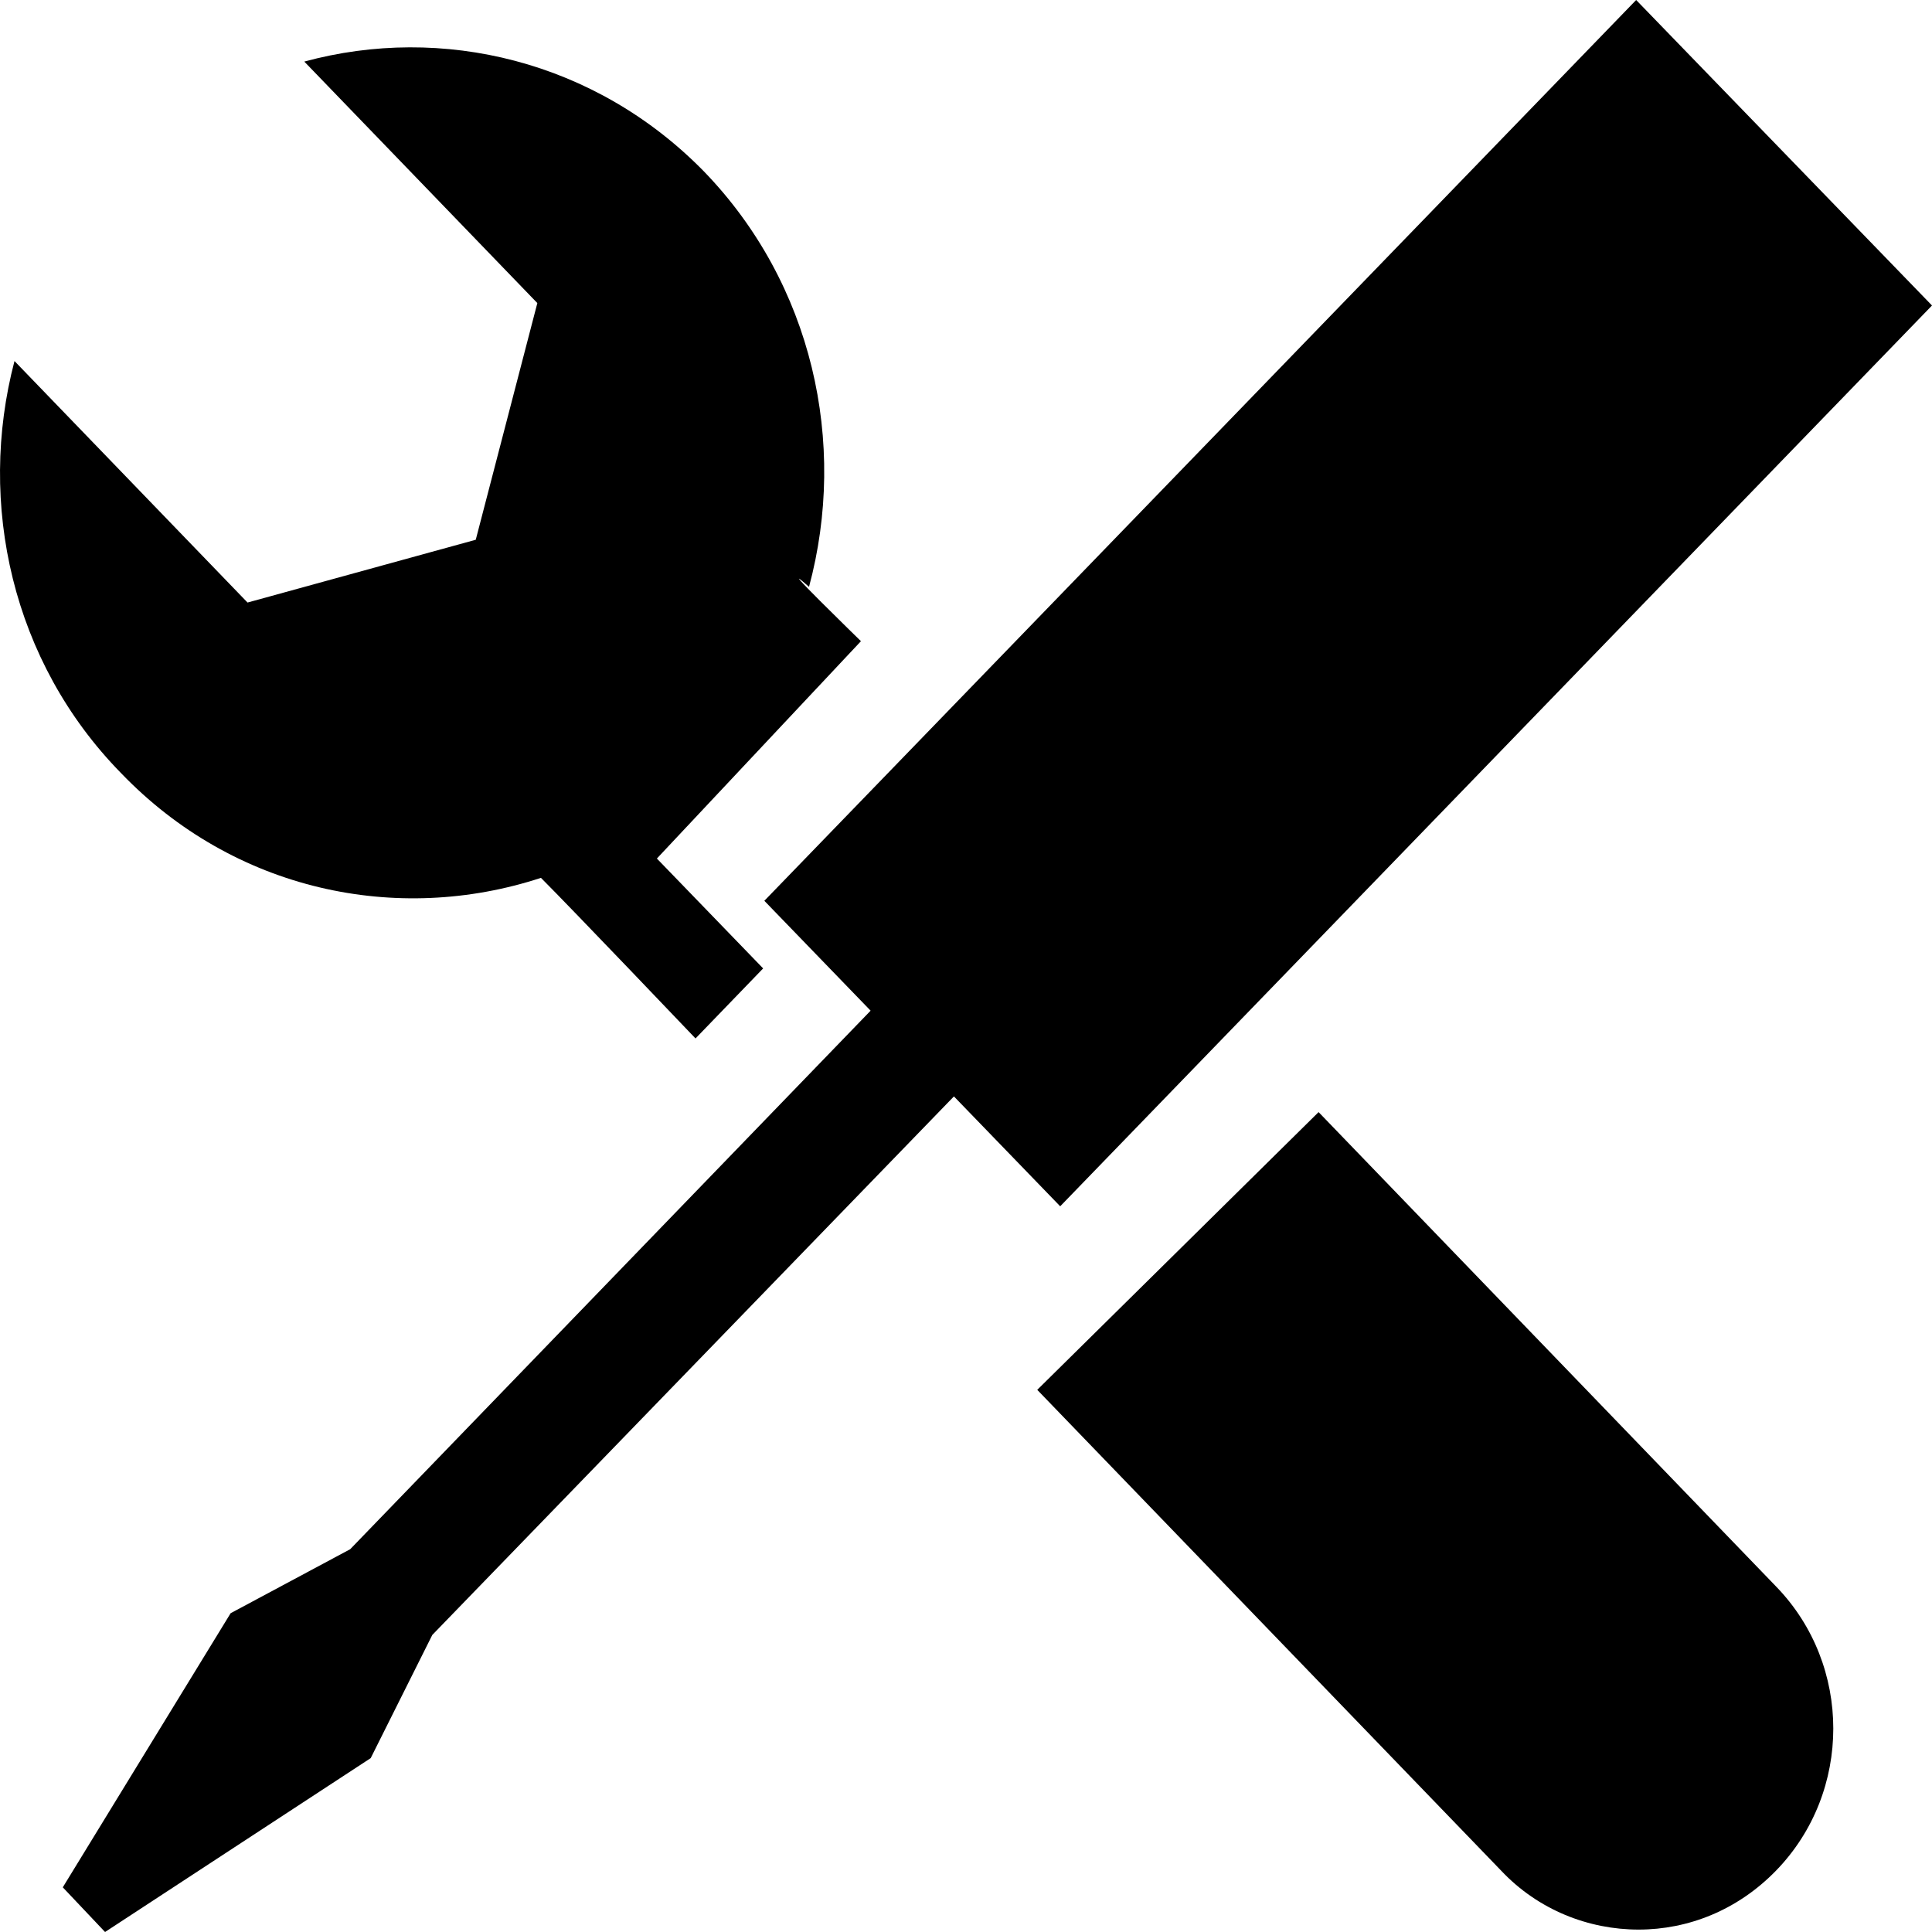
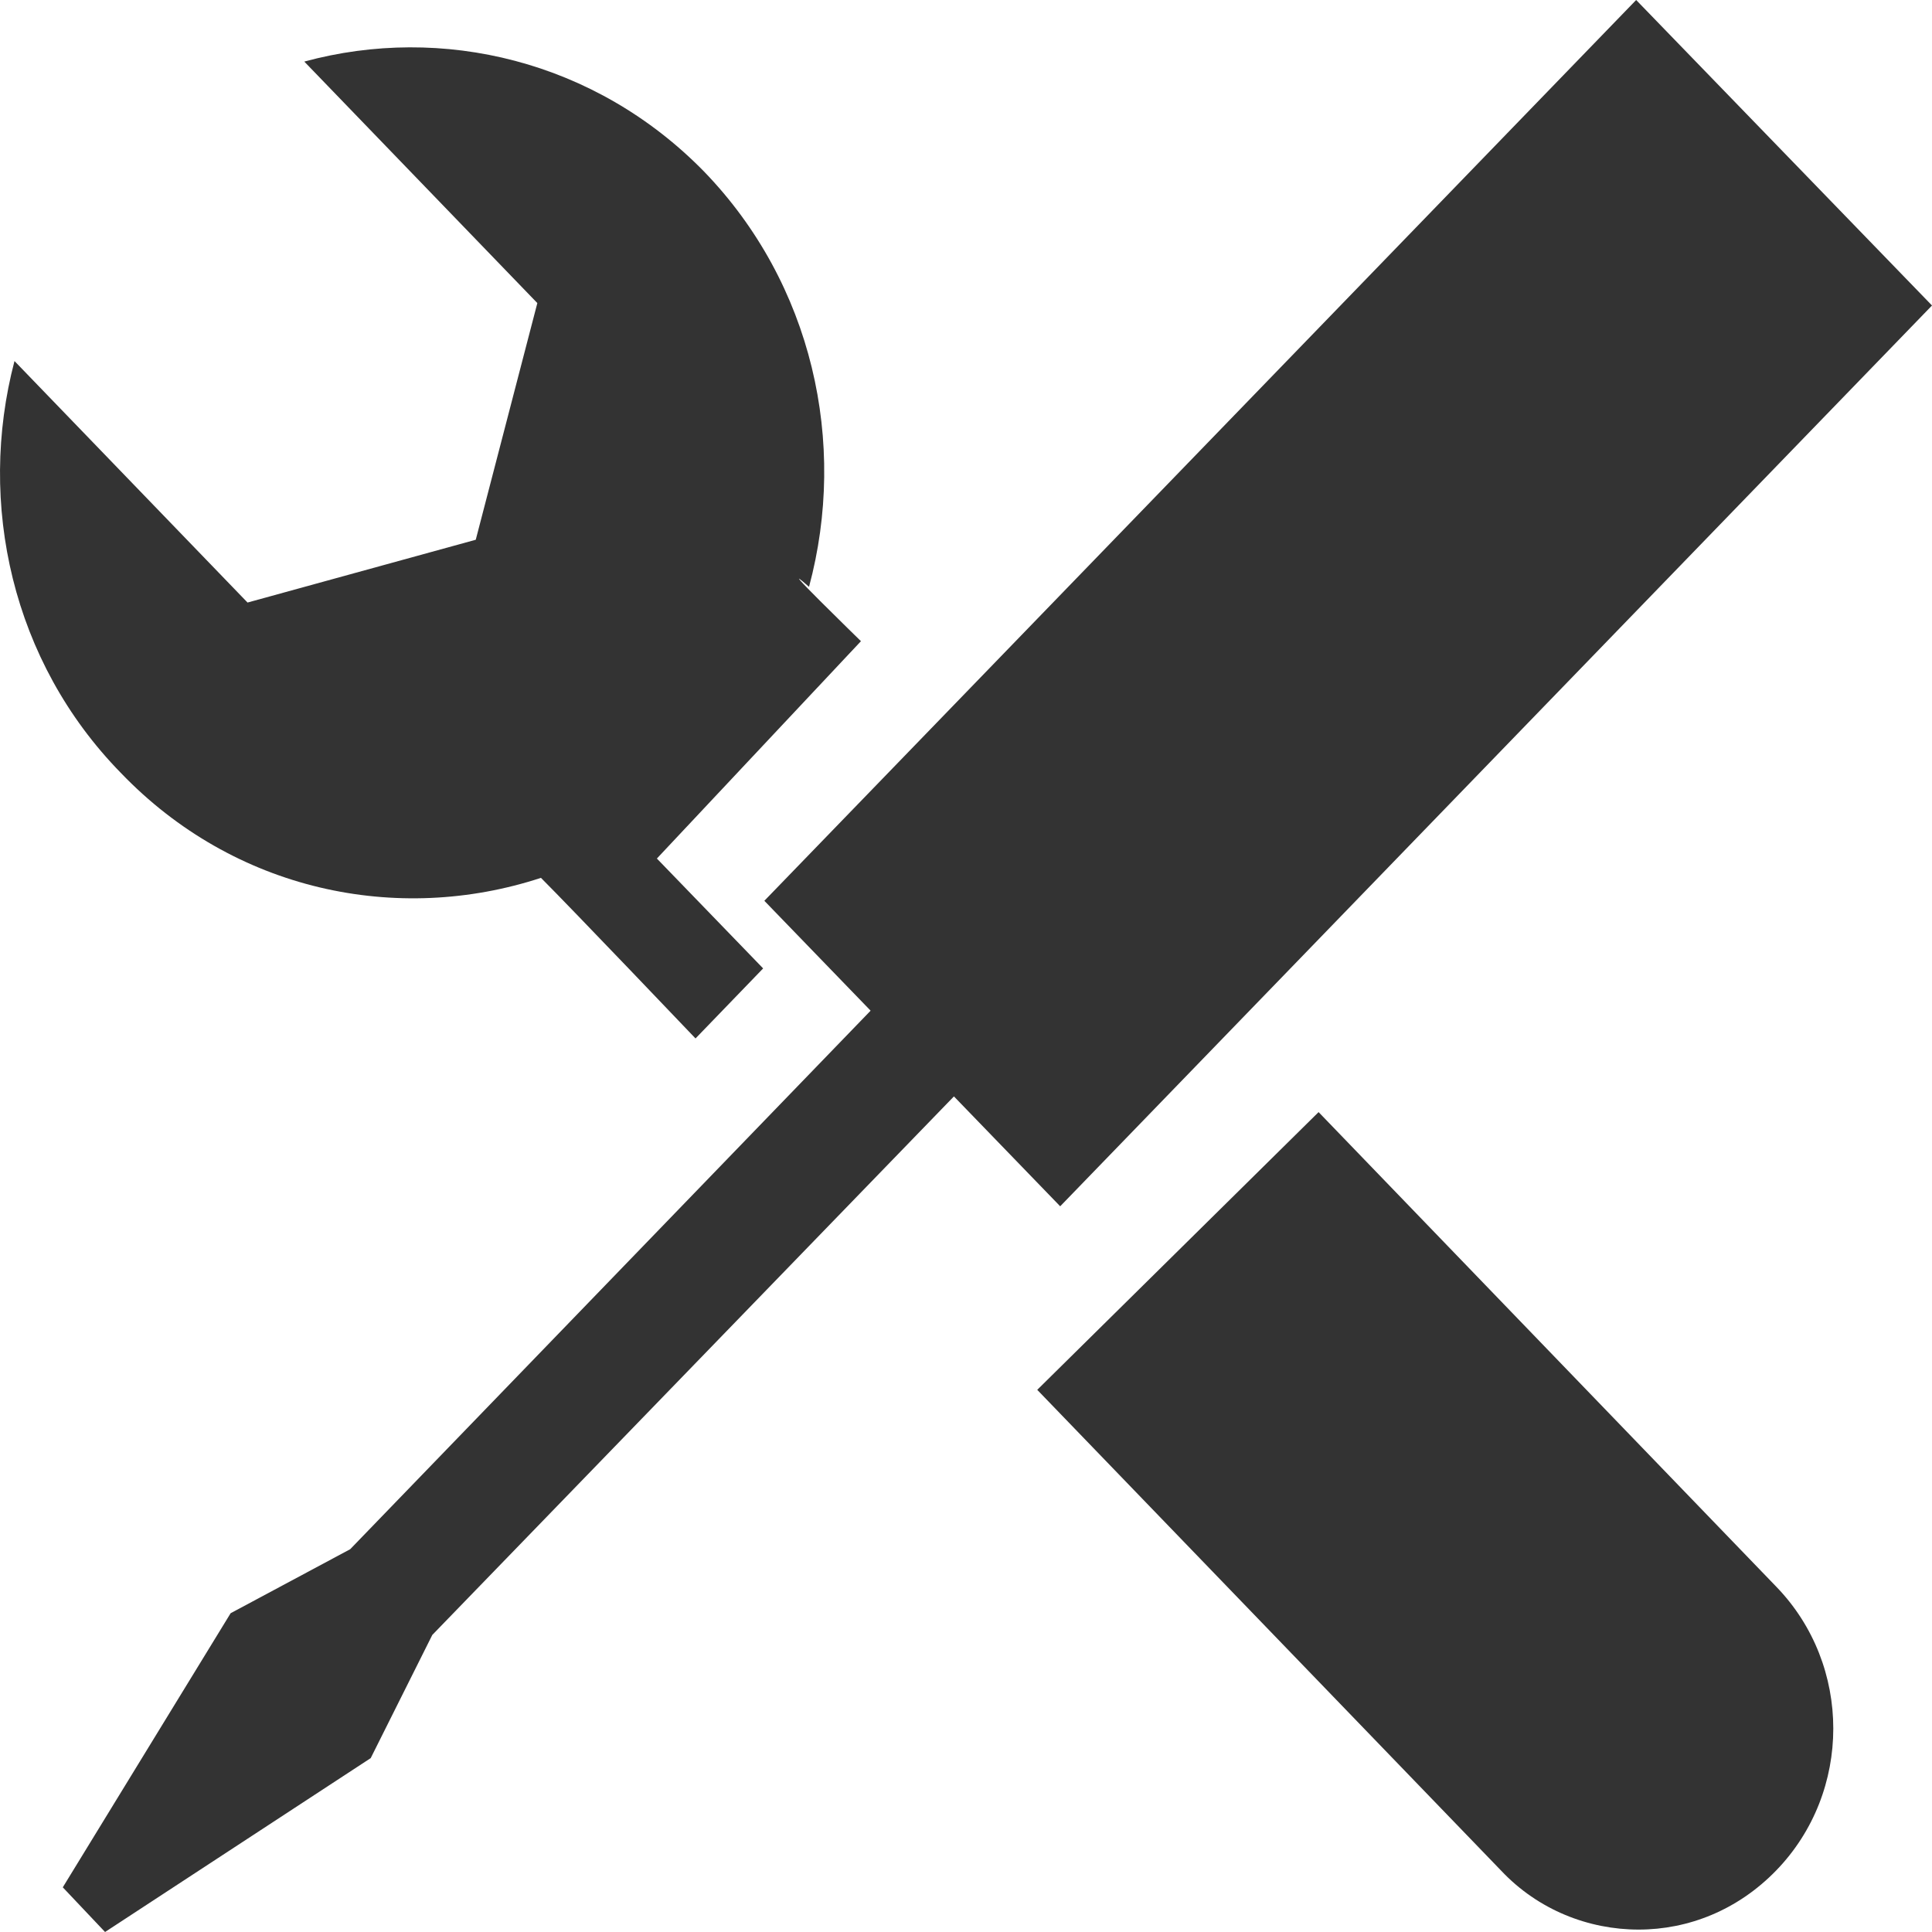
- <svg xmlns="http://www.w3.org/2000/svg" width="16" height="16" viewBox="0 0 16 16">
-   <path fill-rule="evenodd" d="M4.48 7.27c.26.26 1.28 1.33 1.28 1.33l.56-.58-.88-.91 1.69-1.8s-.76-.74-.43-.45c.32-1.19.03-2.51-.87-3.44C4.93.5 3.66.2 2.52.51l1.93 2-.51 1.96-1.89.52-1.93-2C-.19 4.17.1 5.48 1 6.4c.94.98 2.29 1.26 3.48.87zm6.44 1.94l-2.33 2.3 3.84 3.98c.31.33.73.49 1.14.49.41 0 .82-.16 1.14-.49.63-.65.63-1.7 0-2.35l-3.79-3.93zM16 2.53L13.55 0 6.33 7.46l.88.91-4.31 4.46-.99.53-1.39 2.27.35.37 2.2-1.44.51-1.02L7.9 9.08l.88.91L16 2.53z" />
+ <svg xmlns="http://www.w3.org/2000/svg" width="16" height="16" viewBox="0 0 16 16" version="1.1" id="svg4">
+   <defs id="defs8" />
+   <path fill-rule="evenodd" d="M4.48 7.27c.26.26 1.28 1.33 1.28 1.33l.56-.58-.88-.91 1.69-1.8s-.76-.74-.43-.45c.32-1.19.03-2.51-.87-3.44C4.93.5 3.66.2 2.52.51l1.93 2-.51 1.96-1.89.52-1.93-2C-.19 4.17.1 5.48 1 6.4c.94.98 2.29 1.26 3.48.87zm6.44 1.94l-2.33 2.3 3.84 3.98c.31.33.73.49 1.14.49.41 0 .82-.16 1.14-.49.63-.65.63-1.7 0-2.35l-3.79-3.93zM16 2.53L13.55 0 6.33 7.46l.88.91-4.31 4.46-.99.53-1.39 2.27.35.37 2.2-1.44.51-1.02L7.9 9.08l.88.91L16 2.53z" id="path2" style="fill:#333333;fill-opacity:1" />
</svg>
